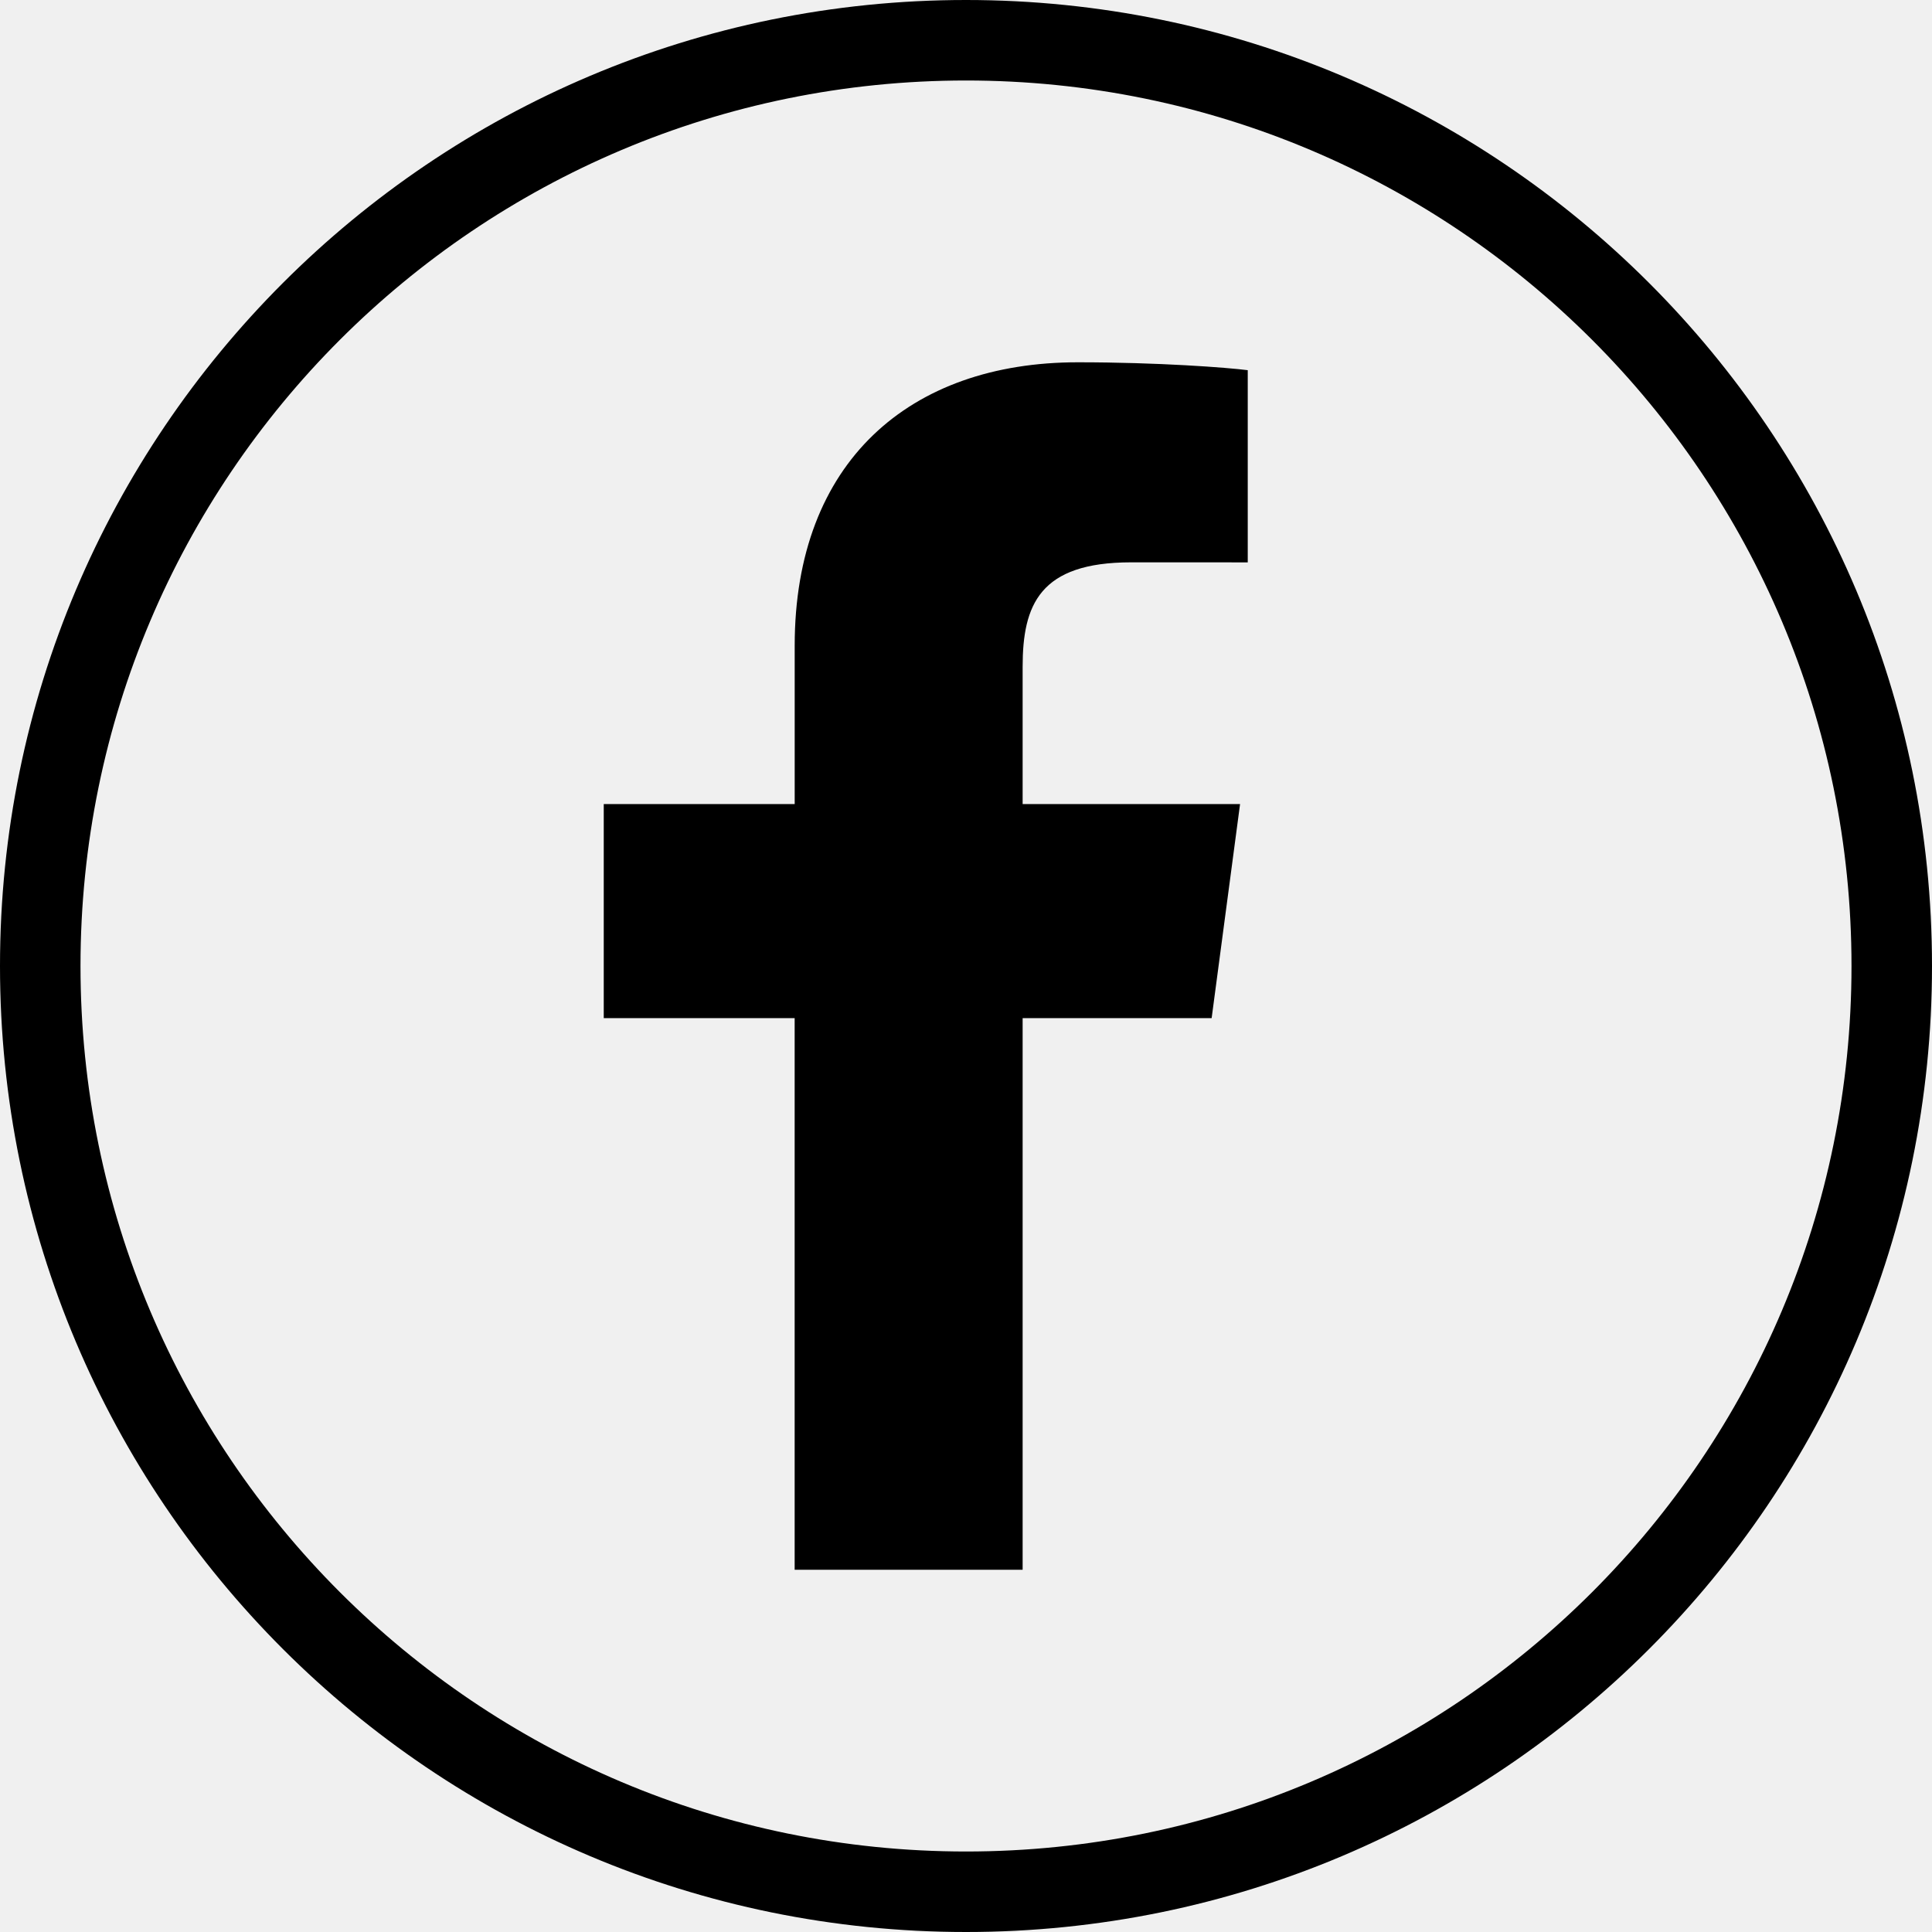
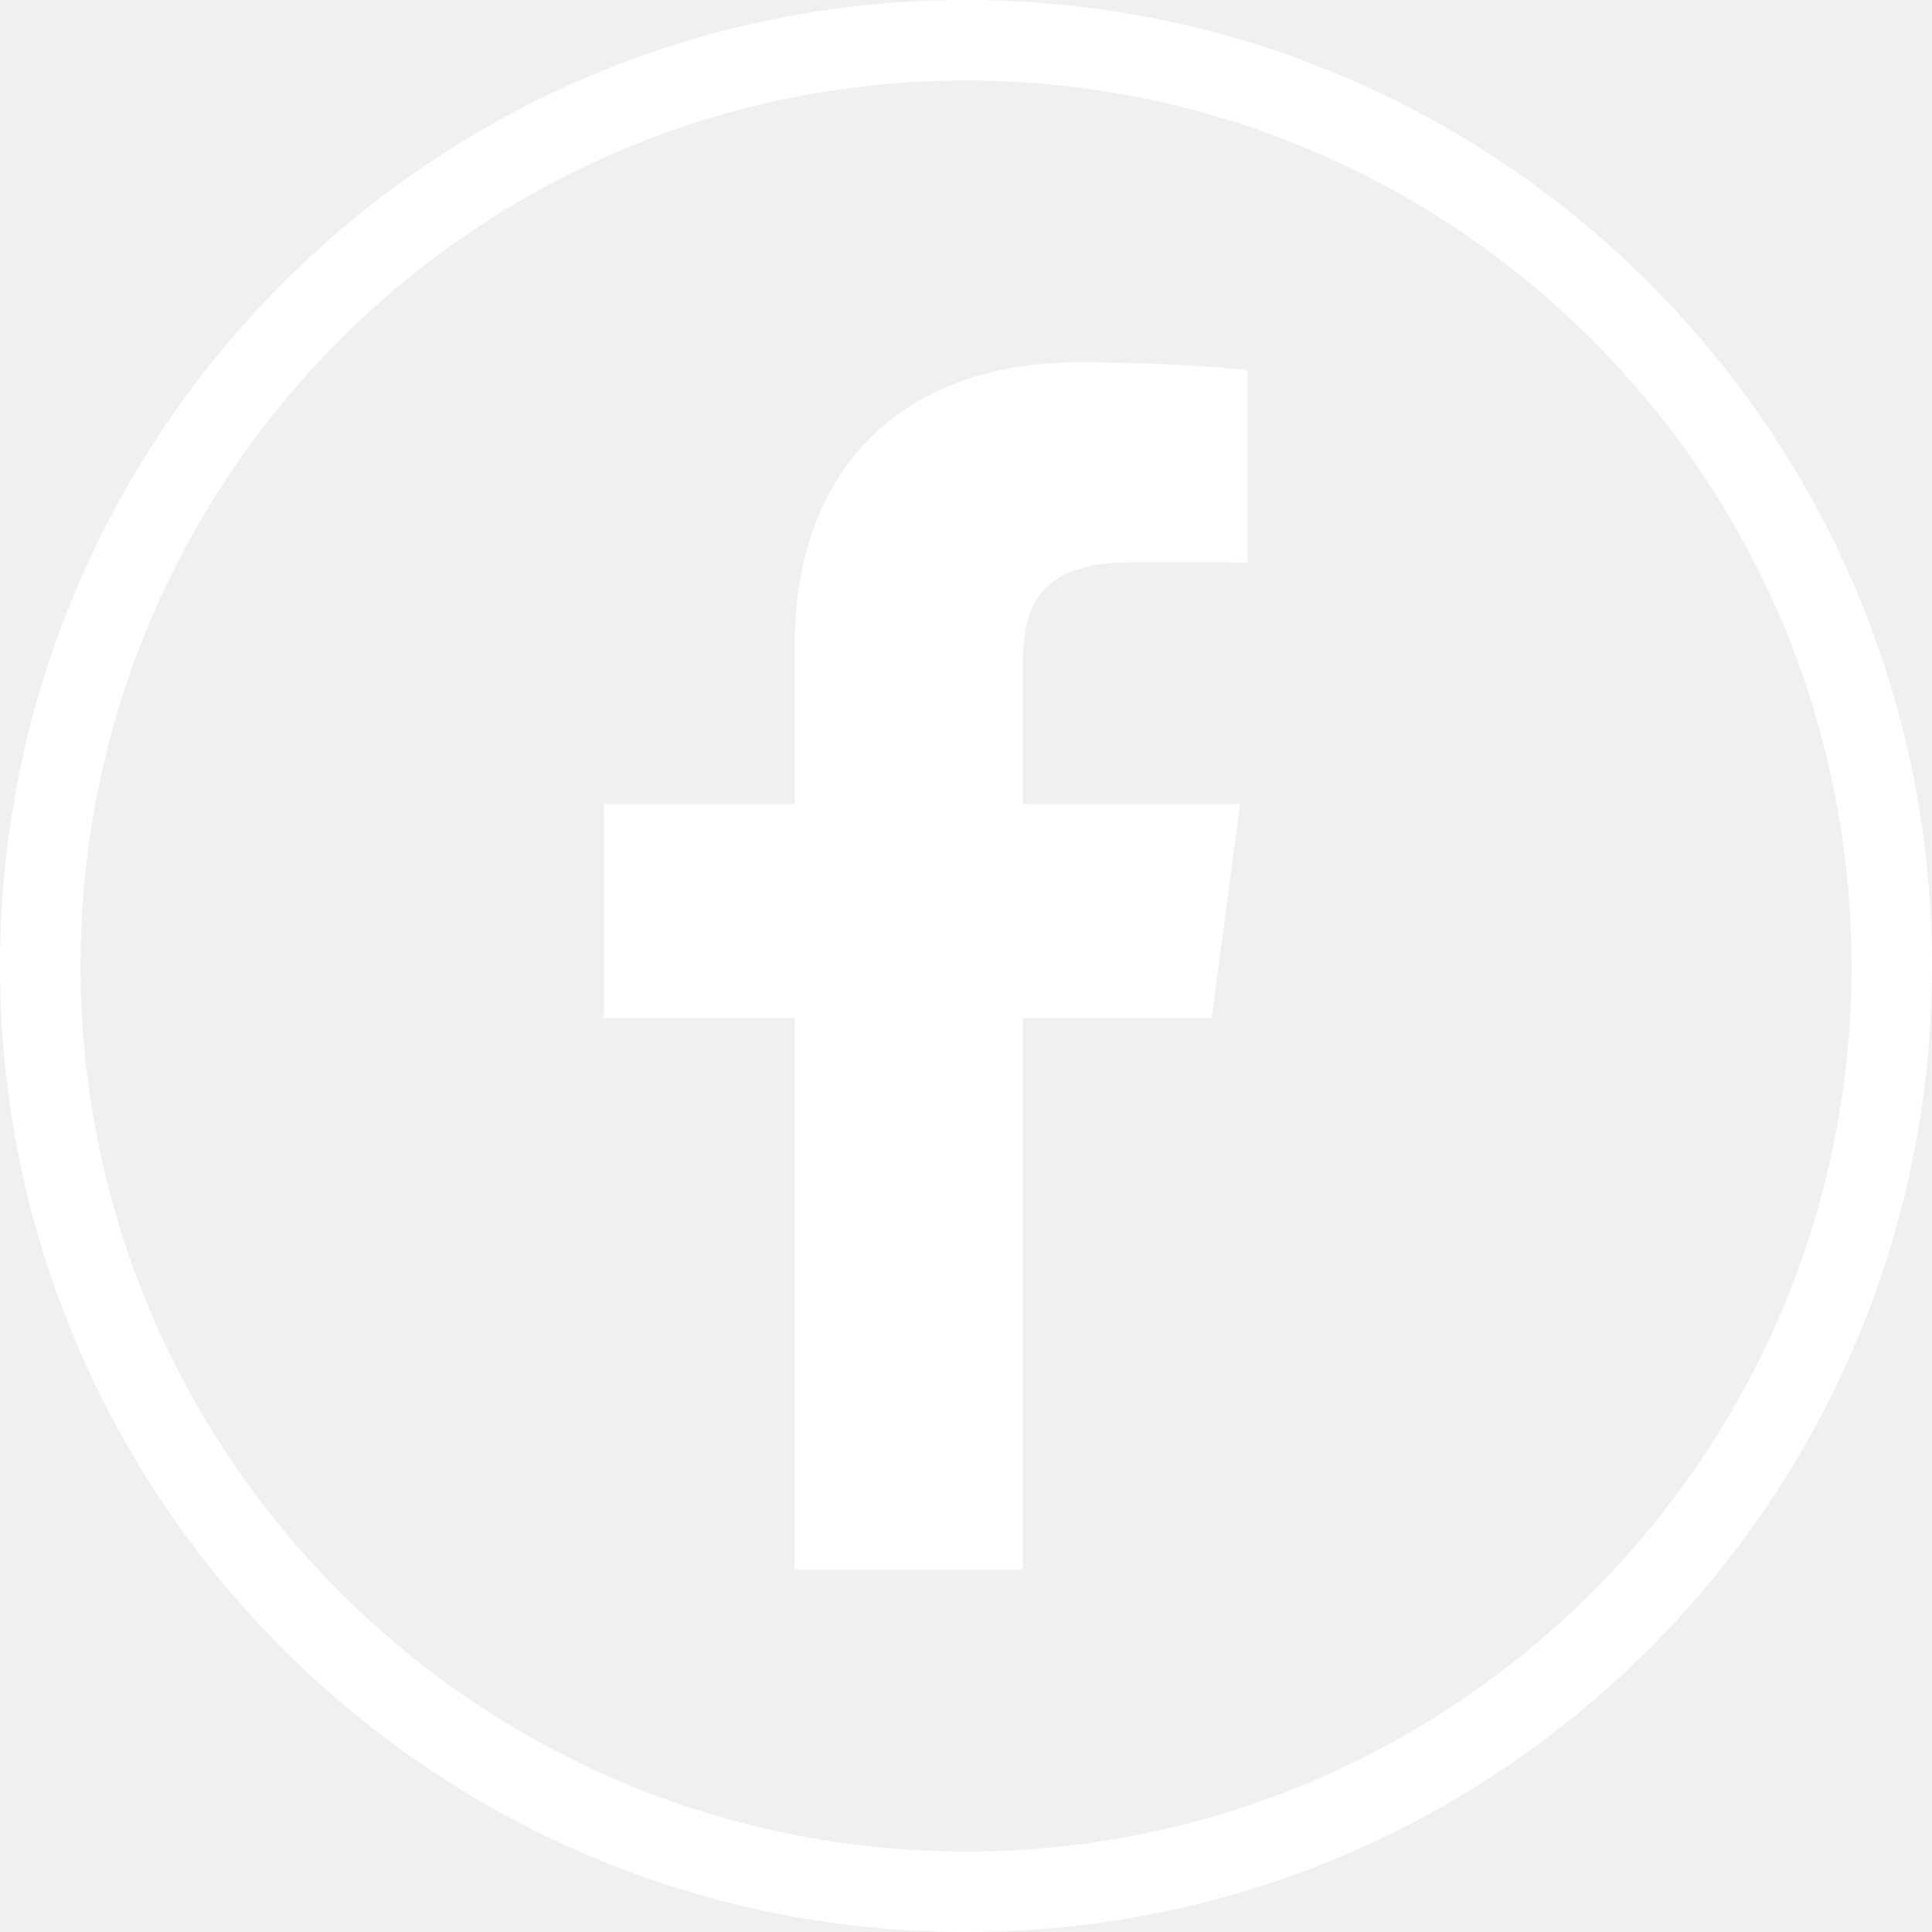
<svg xmlns="http://www.w3.org/2000/svg" preserveAspectRatio="xMidYMid" width="48" height="48" viewBox="0 0 48 48">
+   <defs>
+     <style>
+       .cls-1 {
+         fill: #fff;
+         fill-rule: evenodd;
+       }
+     </style>
+   </defs>
  <path d="M24.000,48.000 C10.745,48.000 -0.000,37.255 -0.000,24.000 C-0.000,10.745 10.745,-0.000 24.000,-0.000 C37.255,-0.000 48.000,10.745 48.000,24.000 C48.000,37.255 37.255,48.000 24.000,48.000 ZM24.000,2.000 C11.850,2.000 2.000,11.850 2.000,24.000 C2.000,36.150 11.850,46.000 24.000,46.000 C36.150,46.000 46.000,36.150 46.000,24.000 C46.000,11.850 36.150,2.000 24.000,2.000 ZM25.407,16.568 L25.407,19.977 L30.809,19.977 L30.103,25.295 L25.407,25.295 L25.407,39.000 L19.743,39.000 L19.743,25.295 L15.000,25.295 L15.000,19.977 L19.744,19.977 L19.744,16.040 C19.744,11.474 22.601,9.001 26.778,9.001 C28.779,9.001 30.498,9.132 31.000,9.197 L31.000,13.972 L28.103,13.971 C25.831,13.971 25.407,15.024 25.407,16.568 Z" class="cls-1" />
</svg>
